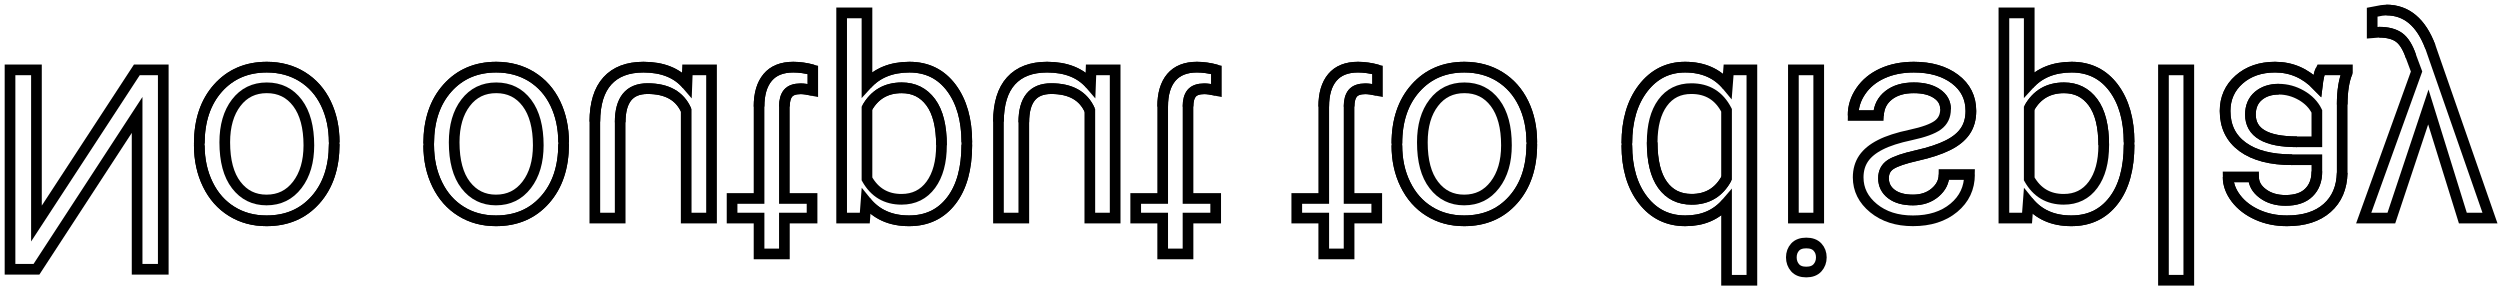
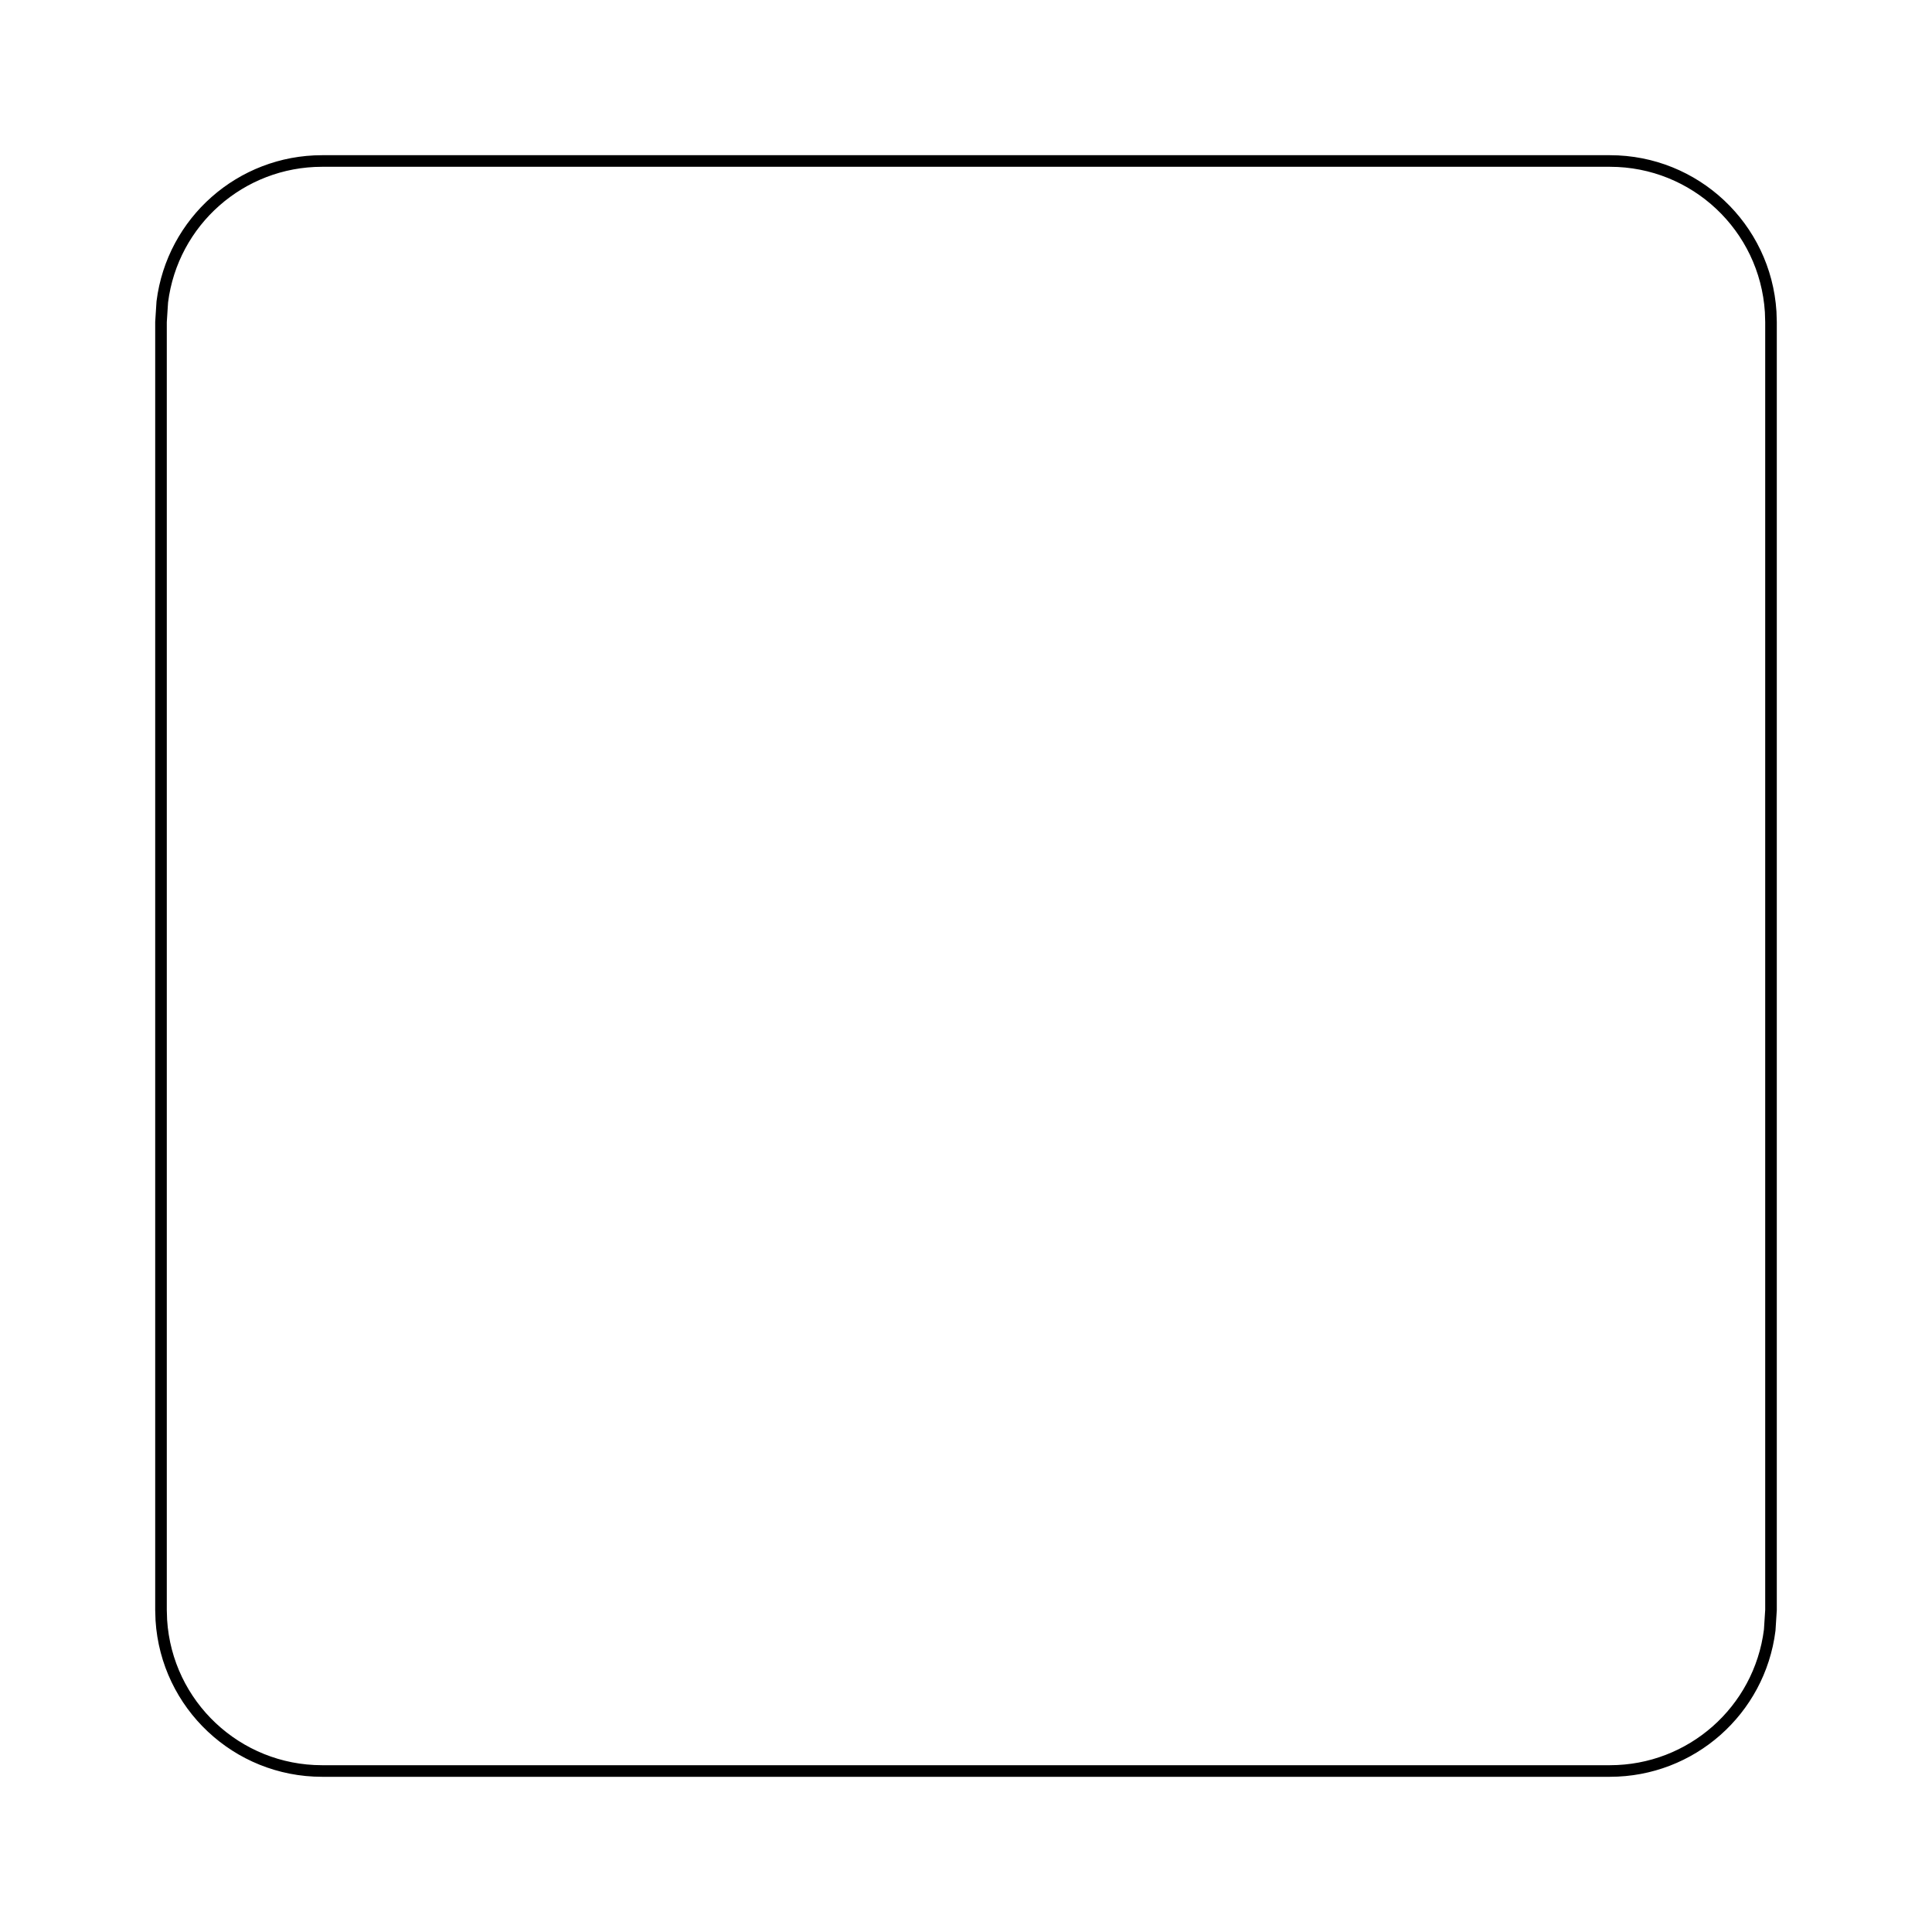
- <svg xmlns="http://www.w3.org/2000/svg" version="1.1" viewBox="1.311 -6.975 249.557 28.975" fill="none" stroke="black" stroke-width="0.6%" vector-effect="non-scaling-stroke">
-   <path d="M 17.609 19.906 L 17.609 0 L 14.971 0 L 4.949 15.34 L 4.949 0 L 2.311 0 L 2.311 19.906 L 4.949 19.906 L 14.998 4.498 L 14.998 19.906 L 17.609 19.906 Z" />
-   <path d="M 21.205 7.355 L 21.205 7.533 Q 21.21 9.71 22.06 11.443 Q 22.91 13.18 24.438 14.123 Q 25.96 15.07 27.918 15.066 Q 30.94 15.07 32.806 12.975 Q 34.67 10.88 34.672 7.41 L 34.672 7.232 Q 34.67 5.07 33.845 3.356 Q 33.02 1.64 31.479 0.684 Q 29.94 -0.27 27.945 -0.273 Q 24.94 -0.27 23.071 1.818 Q 21.21 3.91 21.205 7.355 Z" />
-   <path d="M 21.205 7.533 Q 21.21 9.71 22.06 11.443 Q 22.91 13.18 24.438 14.123 Q 25.96 15.07 27.918 15.066 Q 30.94 15.07 32.806 12.975 Q 34.67 10.88 34.672 7.41" />
-   <path d="M 34.672 7.232 Q 34.67 5.07 33.845 3.356 Q 33.02 1.64 31.479 0.684 Q 29.94 -0.27 27.945 -0.273 Q 24.94 -0.27 23.071 1.818 Q 21.21 3.91 21.205 7.355" />
-   <path d="M 23.748 7.232 Q 23.75 4.77 24.89 3.281 Q 26.03 1.79 27.945 1.791 Q 29.87 1.79 31.008 3.302 Q 32.14 4.81 32.143 7.533 Q 32.14 9.97 30.987 11.478 Q 29.83 12.99 27.918 12.988 Q 26.04 12.99 24.896 11.498 Q 23.75 10.01 23.748 7.232 Q 23.75 4.77 24.89 3.281 Q 26.03 1.79 27.945 1.791 Q 29.87 1.79 31.008 3.302 Q 32.14 4.81 32.143 7.533 Q 32.14 9.97 30.987 11.478 Q 29.83 12.99 27.918 12.988 Q 26.04 12.99 24.896 11.498 Q 23.75 10.01 23.748 7.232 Z" />
-   <path d="M 44.105 7.355 L 44.105 7.533 Q 44.11 9.71 44.96 11.443 Q 45.81 13.18 47.339 14.123 Q 48.86 15.07 50.818 15.066 Q 53.84 15.07 55.706 12.975 Q 57.57 10.88 57.572 7.41 L 57.572 7.232 Q 57.57 5.07 56.745 3.356 Q 55.92 1.64 54.38 0.684 Q 52.84 -0.27 50.846 -0.273 Q 47.84 -0.27 45.972 1.818 Q 44.11 3.91 44.105 7.355 Z" />
-   <path d="M 44.105 7.533 Q 44.11 9.71 44.96 11.443 Q 45.81 13.18 47.339 14.123 Q 48.86 15.07 50.818 15.066 Q 53.84 15.07 55.706 12.975 Q 57.57 10.88 57.572 7.41" />
-   <path d="M 57.572 7.232 Q 57.57 5.07 56.745 3.356 Q 55.92 1.64 54.38 0.684 Q 52.84 -0.27 50.846 -0.273 Q 47.84 -0.27 45.972 1.818 Q 44.11 3.91 44.105 7.355" />
-   <path d="M 46.648 7.232 Q 46.65 4.77 47.79 3.281 Q 48.93 1.79 50.846 1.791 Q 52.77 1.79 53.908 3.302 Q 55.04 4.81 55.043 7.533 Q 55.04 9.97 53.888 11.478 Q 52.73 12.99 50.818 12.988 Q 48.95 12.99 47.797 11.498 Q 46.65 10.01 46.648 7.232 Q 46.65 4.77 47.79 3.281 Q 48.93 1.79 50.846 1.791 Q 52.77 1.79 53.908 3.302 Q 55.04 4.81 55.043 7.533 Q 55.04 9.97 53.888 11.478 Q 52.73 12.99 50.818 12.988 Q 48.95 12.99 47.797 11.498 Q 46.65 10.01 46.648 7.232 Z" />
-   <path d="M 69.932 0 L 69.877 1.463 Q 68.4 -0.27 65.543 -0.273 Q 63.18 -0.27 61.94 1.101 Q 60.7 2.47 60.689 5.168 L 60.689 14.793 L 63.219 14.793 L 63.219 5.236 Q 63.22 1.87 65.953 1.873 Q 68.85 1.87 69.809 4.033 L 69.809 14.793 L 72.338 14.793 L 72.338 0 L 69.932 0 Z" />
-   <path d="M 69.877 1.463 Q 68.4 -0.27 65.543 -0.273 Q 63.18 -0.27 61.94 1.101 Q 60.7 2.47 60.689 5.168" />
-   <path d="M 63.219 5.236 Q 63.22 1.87 65.953 1.873 Q 68.85 1.87 69.809 4.033" />
-   <path d="M 77.082 18.375 L 79.611 18.375 L 79.611 14.793 L 82.373 14.793 L 82.373 12.838 L 79.611 12.838 L 79.611 3.664 Q 79.61 2.78 79.98 2.331 Q 80.35 1.89 81.238 1.887 Q 81.68 1.89 82.441 2.051 L 82.441 0 Q 81.44 -0.27 80.5 -0.273 Q 78.8 -0.27 77.943 0.752 Q 77.08 1.78 77.082 3.664 L 77.082 12.838 L 74.389 12.838 L 74.389 14.793 L 77.082 14.793 L 77.082 18.375 Z" />
-   <path d="M 79.611 3.664 Q 79.61 2.78 79.98 2.331 Q 80.35 1.89 81.238 1.887 Q 81.68 1.89 82.441 2.051" />
-   <path d="M 82.441 0 Q 81.44 -0.27 80.5 -0.273 Q 78.8 -0.27 77.943 0.752 Q 77.08 1.78 77.082 3.664" />
-   <path d="M 97.822 7.465 L 97.822 7.232 Q 97.82 3.86 96.277 1.791 Q 94.73 -0.27 92.094 -0.273 Q 89.4 -0.27 87.855 1.436 L 87.855 -5.688 L 85.326 -5.688 L 85.326 14.793 L 87.637 14.793 L 87.76 13.152 Q 89.3 15.07 92.053 15.066 Q 94.72 15.07 96.271 13.057 Q 97.82 11.05 97.822 7.465 Z" />
-   <path d="M 97.822 7.232 Q 97.82 3.86 96.277 1.791 Q 94.73 -0.27 92.094 -0.273 Q 89.4 -0.27 87.855 1.436" />
-   <path d="M 87.76 13.152 Q 89.3 15.07 92.053 15.066 Q 94.72 15.07 96.271 13.057 Q 97.82 11.05 97.822 7.465" />
-   <path d="M 95.293 7.52 Q 95.29 10.02 94.227 11.471 Q 93.16 12.92 91.301 12.92 Q 89 12.92 87.855 10.883 L 87.855 3.814 Q 88.99 1.79 91.328 1.791 Q 93.15 1.79 94.22 3.233 Q 95.29 4.68 95.293 7.52 Q 95.29 10.02 94.227 11.471 Q 93.16 12.92 91.301 12.92 Q 89 12.92 87.855 10.883" />
-   <path d="M 87.855 3.814 Q 88.99 1.79 91.328 1.791 Q 93.15 1.79 94.22 3.233 Q 95.29 4.68 95.293 7.52" />
-   <path d="M 110.223 0 L 110.168 1.463 Q 108.69 -0.27 105.834 -0.273 Q 103.47 -0.27 102.231 1.101 Q 100.99 2.47 100.98 5.168 L 100.98 14.793 L 103.51 14.793 L 103.51 5.236 Q 103.51 1.87 106.244 1.873 Q 109.14 1.87 110.1 4.033 L 110.1 14.793 L 112.629 14.793 L 112.629 0 L 110.223 0 Z" />
-   <path d="M 110.168 1.463 Q 108.69 -0.27 105.834 -0.273 Q 103.47 -0.27 102.231 1.101 Q 100.99 2.47 100.98 5.168" />
-   <path d="M 103.51 5.236 Q 103.51 1.87 106.244 1.873 Q 109.14 1.87 110.1 4.033" />
-   <path d="M 117.373 18.375 L 119.902 18.375 L 119.902 14.793 L 122.664 14.793 L 122.664 12.838 L 119.902 12.838 L 119.902 3.664 Q 119.9 2.78 120.271 2.331 Q 120.64 1.89 121.529 1.887 Q 121.97 1.89 122.732 2.051 L 122.732 0 Q 121.73 -0.27 120.791 -0.273 Q 119.1 -0.27 118.234 0.752 Q 117.37 1.78 117.373 3.664 L 117.373 12.838 L 114.68 12.838 L 114.68 14.793 L 117.373 14.793 L 117.373 18.375 Z" />
-   <path d="M 119.902 3.664 Q 119.9 2.78 120.271 2.331 Q 120.64 1.89 121.529 1.887 Q 121.97 1.89 122.732 2.051" />
-   <path d="M 122.732 0 Q 121.73 -0.27 120.791 -0.273 Q 119.1 -0.27 118.234 0.752 Q 117.37 1.78 117.373 3.664" />
-   <path d="M 133.451 18.375 L 135.98 18.375 L 135.98 14.793 L 138.742 14.793 L 138.742 12.838 L 135.98 12.838 L 135.98 3.664 Q 135.98 2.78 136.35 2.331 Q 136.72 1.89 137.607 1.887 Q 138.04 1.89 138.811 2.051 L 138.811 0 Q 137.81 -0.27 136.869 -0.273 Q 135.17 -0.27 134.312 0.752 Q 133.45 1.78 133.451 3.664 L 133.451 12.838 L 130.758 12.838 L 130.758 14.793 L 133.451 14.793 L 133.451 18.375 Z" />
-   <path d="M 135.98 3.664 Q 135.98 2.78 136.35 2.331 Q 136.72 1.89 137.607 1.887 Q 138.04 1.89 138.811 2.051" />
-   <path d="M 138.811 0 Q 137.81 -0.27 136.869 -0.273 Q 135.17 -0.27 134.312 0.752 Q 133.45 1.78 133.451 3.664" />
-   <path d="M 140.752 7.355 L 140.752 7.533 Q 140.75 9.71 141.606 11.443 Q 142.46 13.18 143.985 14.123 Q 145.51 15.07 147.465 15.066 Q 150.49 15.07 152.353 12.975 Q 154.22 10.88 154.219 7.41 L 154.219 7.232 Q 154.22 5.07 153.392 3.356 Q 152.56 1.64 151.026 0.684 Q 149.49 -0.27 147.492 -0.273 Q 144.48 -0.27 142.618 1.818 Q 140.75 3.91 140.752 7.355 Z" />
-   <path d="M 140.752 7.533 Q 140.75 9.71 141.606 11.443 Q 142.46 13.18 143.985 14.123 Q 145.51 15.07 147.465 15.066 Q 150.49 15.07 152.353 12.975 Q 154.22 10.88 154.219 7.41" />
-   <path d="M 154.219 7.232 Q 154.22 5.07 153.392 3.356 Q 152.56 1.64 151.026 0.684 Q 149.49 -0.27 147.492 -0.273 Q 144.48 -0.27 142.618 1.818 Q 140.75 3.91 140.752 7.355" />
-   <path d="M 143.295 7.232 Q 143.29 4.77 144.437 3.281 Q 145.58 1.79 147.492 1.791 Q 149.42 1.79 150.555 3.302 Q 151.69 4.81 151.689 7.533 Q 151.69 9.97 150.534 11.478 Q 149.38 12.99 147.465 12.988 Q 145.59 12.99 144.443 11.498 Q 143.29 10.01 143.295 7.232 Q 143.29 4.77 144.437 3.281 Q 145.58 1.79 147.492 1.791 Q 149.42 1.79 150.555 3.302 Q 151.69 4.81 151.689 7.533 Q 151.69 9.97 150.534 11.478 Q 149.38 12.99 147.465 12.988 Q 145.59 12.99 144.443 11.498 Q 143.29 10.01 143.295 7.232 Z" />
-   <path d="M 163.707 7.328 L 163.707 7.52 Q 163.71 10.92 165.32 12.995 Q 166.93 15.07 169.545 15.066 Q 172.14 15.07 173.66 13.289 L 173.66 21 L 176.189 21 L 176.189 0 L 173.865 0 L 173.742 1.586 Q 172.22 -0.27 169.518 -0.273 Q 166.95 -0.27 165.327 1.832 Q 163.71 3.94 163.707 7.328 Z" />
-   <path d="M 163.707 7.52 Q 163.71 10.92 165.32 12.995 Q 166.93 15.07 169.545 15.066 Q 172.14 15.07 173.66 13.289" />
-   <path d="M 173.742 1.586 Q 172.22 -0.27 169.518 -0.273 Q 166.95 -0.27 165.327 1.832 Q 163.71 3.94 163.707 7.328" />
-   <path d="M 166.236 7.232 Q 166.24 4.72 167.275 3.295 Q 168.31 1.87 170.146 1.873 Q 172.55 1.87 173.66 4.033 L 173.66 10.828 Q 172.53 12.92 170.174 12.92 Q 168.31 12.92 167.275 11.484 Q 166.24 10.05 166.236 7.232 Q 166.24 4.72 167.275 3.295 Q 168.31 1.87 170.146 1.873 Q 172.55 1.87 173.66 4.033" />
-   <path d="M 173.66 10.828 Q 172.53 12.92 170.174 12.92 Q 168.31 12.92 167.275 11.484 Q 166.24 10.05 166.236 7.232" />
-   <path d="M 182.861 14.793 L 182.861 0 L 180.332 0 L 180.332 14.793 L 182.861 14.793 Z" />
-   <path d="M 180.127 18.717 Q 180.13 19.33 180.503 19.756 Q 180.88 20.18 181.617 20.18 Q 182.36 20.18 182.738 19.756 Q 183.12 19.33 183.121 18.717 Q 183.12 18.1 182.738 17.691 Q 182.36 17.28 181.617 17.281 Q 180.88 17.28 180.503 17.691 Q 180.13 18.1 180.127 18.717 Q 180.13 19.33 180.503 19.756 Q 180.88 20.18 181.617 20.18 Q 182.36 20.18 182.738 19.756 Q 183.12 19.33 183.121 18.717 Q 183.12 18.1 182.738 17.691 Q 182.36 17.28 181.617 17.281 Q 180.88 17.28 180.503 17.691 Q 180.13 18.1 180.127 18.717 Z" />
-   <path d="M 195.521 3.924 Q 195.52 4.95 194.749 5.517 Q 193.98 6.08 192.056 6.494 Q 190.13 6.9 189.007 7.479 Q 187.88 8.05 187.339 8.846 Q 186.8 9.64 186.799 10.732 Q 186.8 12.55 188.337 13.809 Q 189.88 15.07 192.268 15.066 Q 194.78 15.07 196.349 13.768 Q 197.91 12.47 197.914 10.445 L 195.371 10.445 Q 195.37 11.48 194.489 12.236 Q 193.61 12.99 192.268 12.988 Q 190.89 12.99 190.107 12.387 Q 189.33 11.79 189.328 10.814 Q 189.33 9.9 190.053 9.434 Q 190.78 8.97 192.671 8.545 Q 194.56 8.12 195.74 7.533 Q 196.92 6.95 197.483 6.118 Q 198.05 5.29 198.051 4.102 Q 198.05 2.12 196.465 0.923 Q 194.88 -0.27 192.35 -0.273 Q 190.57 -0.27 189.205 0.355 Q 187.84 0.98 187.065 2.112 Q 186.29 3.24 186.293 4.553 L 188.822 4.553 Q 188.89 3.28 189.841 2.536 Q 190.79 1.79 192.35 1.791 Q 193.79 1.79 194.653 2.372 Q 195.52 2.95 195.521 3.924 Q 195.52 4.95 194.749 5.517 Q 193.98 6.08 192.056 6.494 Q 190.13 6.9 189.007 7.479 Q 187.88 8.05 187.339 8.846 Q 186.8 9.64 186.799 10.732 Q 186.8 12.55 188.337 13.809 Q 189.88 15.07 192.268 15.066 Q 194.78 15.07 196.349 13.768 Q 197.91 12.47 197.914 10.445" />
-   <path d="M 195.371 10.445 Q 195.37 11.48 194.489 12.236 Q 193.61 12.99 192.268 12.988 Q 190.89 12.99 190.107 12.387 Q 189.33 11.79 189.328 10.814 Q 189.33 9.9 190.053 9.434 Q 190.78 8.97 192.671 8.545 Q 194.56 8.12 195.74 7.533 Q 196.92 6.95 197.483 6.118 Q 198.05 5.29 198.051 4.102 Q 198.05 2.12 196.465 0.923 Q 194.88 -0.27 192.35 -0.273 Q 190.57 -0.27 189.205 0.355 Q 187.84 0.98 187.065 2.112 Q 186.29 3.24 186.293 4.553" />
-   <path d="M 188.822 4.553 Q 188.89 3.28 189.841 2.536 Q 190.79 1.79 192.35 1.791 Q 193.79 1.79 194.653 2.372 Q 195.52 2.95 195.521 3.924" />
-   <path d="M 213.842 7.465 L 213.842 7.232 Q 213.84 3.86 212.297 1.791 Q 210.75 -0.27 208.113 -0.273 Q 205.42 -0.27 203.875 1.436 L 203.875 -5.688 L 201.346 -5.688 L 201.346 14.793 L 203.656 14.793 L 203.779 13.152 Q 205.32 15.07 208.072 15.066 Q 210.74 15.07 212.29 13.057 Q 213.84 11.05 213.842 7.465 Z" />
-   <path d="M 213.842 7.232 Q 213.84 3.86 212.297 1.791 Q 210.75 -0.27 208.113 -0.273 Q 205.42 -0.27 203.875 1.436" />
-   <path d="M 203.779 13.152 Q 205.32 15.07 208.072 15.066 Q 210.74 15.07 212.29 13.057 Q 213.84 11.05 213.842 7.465" />
-   <path d="M 211.312 7.52 Q 211.31 10.02 210.246 11.471 Q 209.18 12.92 207.32 12.92 Q 205.02 12.92 203.875 10.883 L 203.875 3.814 Q 205.01 1.79 207.348 1.791 Q 209.17 1.79 210.239 3.233 Q 211.31 4.68 211.312 7.52 Q 211.31 10.02 210.246 11.471 Q 209.18 12.92 207.32 12.92 Q 205.02 12.92 203.875 10.883" />
-   <path d="M 203.875 3.814 Q 205.01 1.79 207.348 1.791 Q 209.17 1.79 210.239 3.233 Q 211.31 4.68 211.312 7.52" />
-   <path d="M 219.803 21 L 219.803 0 L 217.273 0 L 217.273 21 L 219.803 21 Z" />
-   <path d="M 235.635 0 L 232.982 0 Q 232.76 0.44 232.627 1.559 Q 230.86 -0.27 228.416 -0.273 Q 226.23 -0.27 224.827 0.964 Q 223.43 2.2 223.426 4.102 Q 223.43 6.41 225.183 7.69 Q 226.94 8.97 230.125 8.969 L 232.586 8.969 L 232.586 10.131 Q 232.59 11.46 231.793 12.243 Q 231 13.03 229.455 13.029 Q 228.1 13.03 227.186 12.346 Q 226.27 11.66 226.27 10.691 L 223.727 10.691 Q 223.73 11.8 224.513 12.831 Q 225.3 13.86 226.646 14.465 Q 227.99 15.07 229.605 15.066 Q 232.16 15.07 233.611 13.788 Q 235.06 12.51 235.115 10.268 L 235.115 3.459 Q 235.12 1.42 235.635 0.219 L 235.635 0 Z" />
-   <path d="M 232.982 0 Q 232.76 0.44 232.627 1.559 Q 230.86 -0.27 228.416 -0.273 Q 226.23 -0.27 224.827 0.964 Q 223.43 2.2 223.426 4.102 Q 223.43 6.41 225.183 7.69 Q 226.94 8.97 230.125 8.969" />
-   <path d="M 232.586 10.131 Q 232.59 11.46 231.793 12.243 Q 231 13.03 229.455 13.029 Q 228.1 13.03 227.186 12.346 Q 226.27 11.66 226.27 10.691" />
-   <path d="M 223.727 10.691 Q 223.73 11.8 224.513 12.831 Q 225.3 13.86 226.646 14.465 Q 227.99 15.07 229.605 15.066 Q 232.16 15.07 233.611 13.788 Q 235.06 12.51 235.115 10.268" />
-   <path d="M 235.115 3.459 Q 235.12 1.42 235.635 0.219" />
-   <path d="M 228.785 1.928 Q 229.97 1.93 231.041 2.543 Q 232.11 3.16 232.586 4.143 L 232.586 7.178 L 230.604 7.178 Q 225.96 7.18 225.955 4.457 Q 225.96 3.27 226.748 2.598 Q 227.54 1.93 228.785 1.928 Q 229.97 1.93 231.041 2.543 Q 232.11 3.16 232.586 4.143" />
-   <path d="M 230.604 7.178 Q 225.96 7.18 225.955 4.457 Q 225.96 3.27 226.748 2.598 Q 227.54 1.93 228.785 1.928" />
-   <path d="M 240.023 14.793 L 243.715 3.705 L 247.16 14.793 L 249.867 14.793 L 243.92 -2.283 Q 242.54 -5.97 239.531 -5.975 L 239.053 -5.934 L 238.109 -5.756 L 238.109 -3.705 L 238.793 -3.76 Q 240.08 -3.76 240.796 -3.24 Q 241.51 -2.72 241.979 -1.34 L 242.539 0.164 L 237.262 14.793 L 240.023 14.793 Z" />
-   <path d="M 243.92 -2.283 Q 242.54 -5.97 239.531 -5.975" />
-   <path d="M 238.793 -3.76 Q 240.08 -3.76 240.796 -3.24 Q 241.51 -2.72 241.979 -1.34" />
+ <svg xmlns="http://www.w3.org/2000/svg" version="1.1" viewBox="-6 -6 12 12" fill="none" stroke="black" stroke-width="0.6%" vector-effect="non-scaling-stroke">
+   <path d="M -4 -5 L 4 -5 A 1 1 0 0 1 4.998 -4.063 L 5 -4 L 5 4 L 4.992 4.125 A 1 1 0 0 1 4 5 L -4 5 A 1 1 0 0 1 -4.998 4.063 L -5 4 L -5 -4 L -4.992 -4.125 A 1 1 0 0 1 -4 -5 Z" />
</svg>
